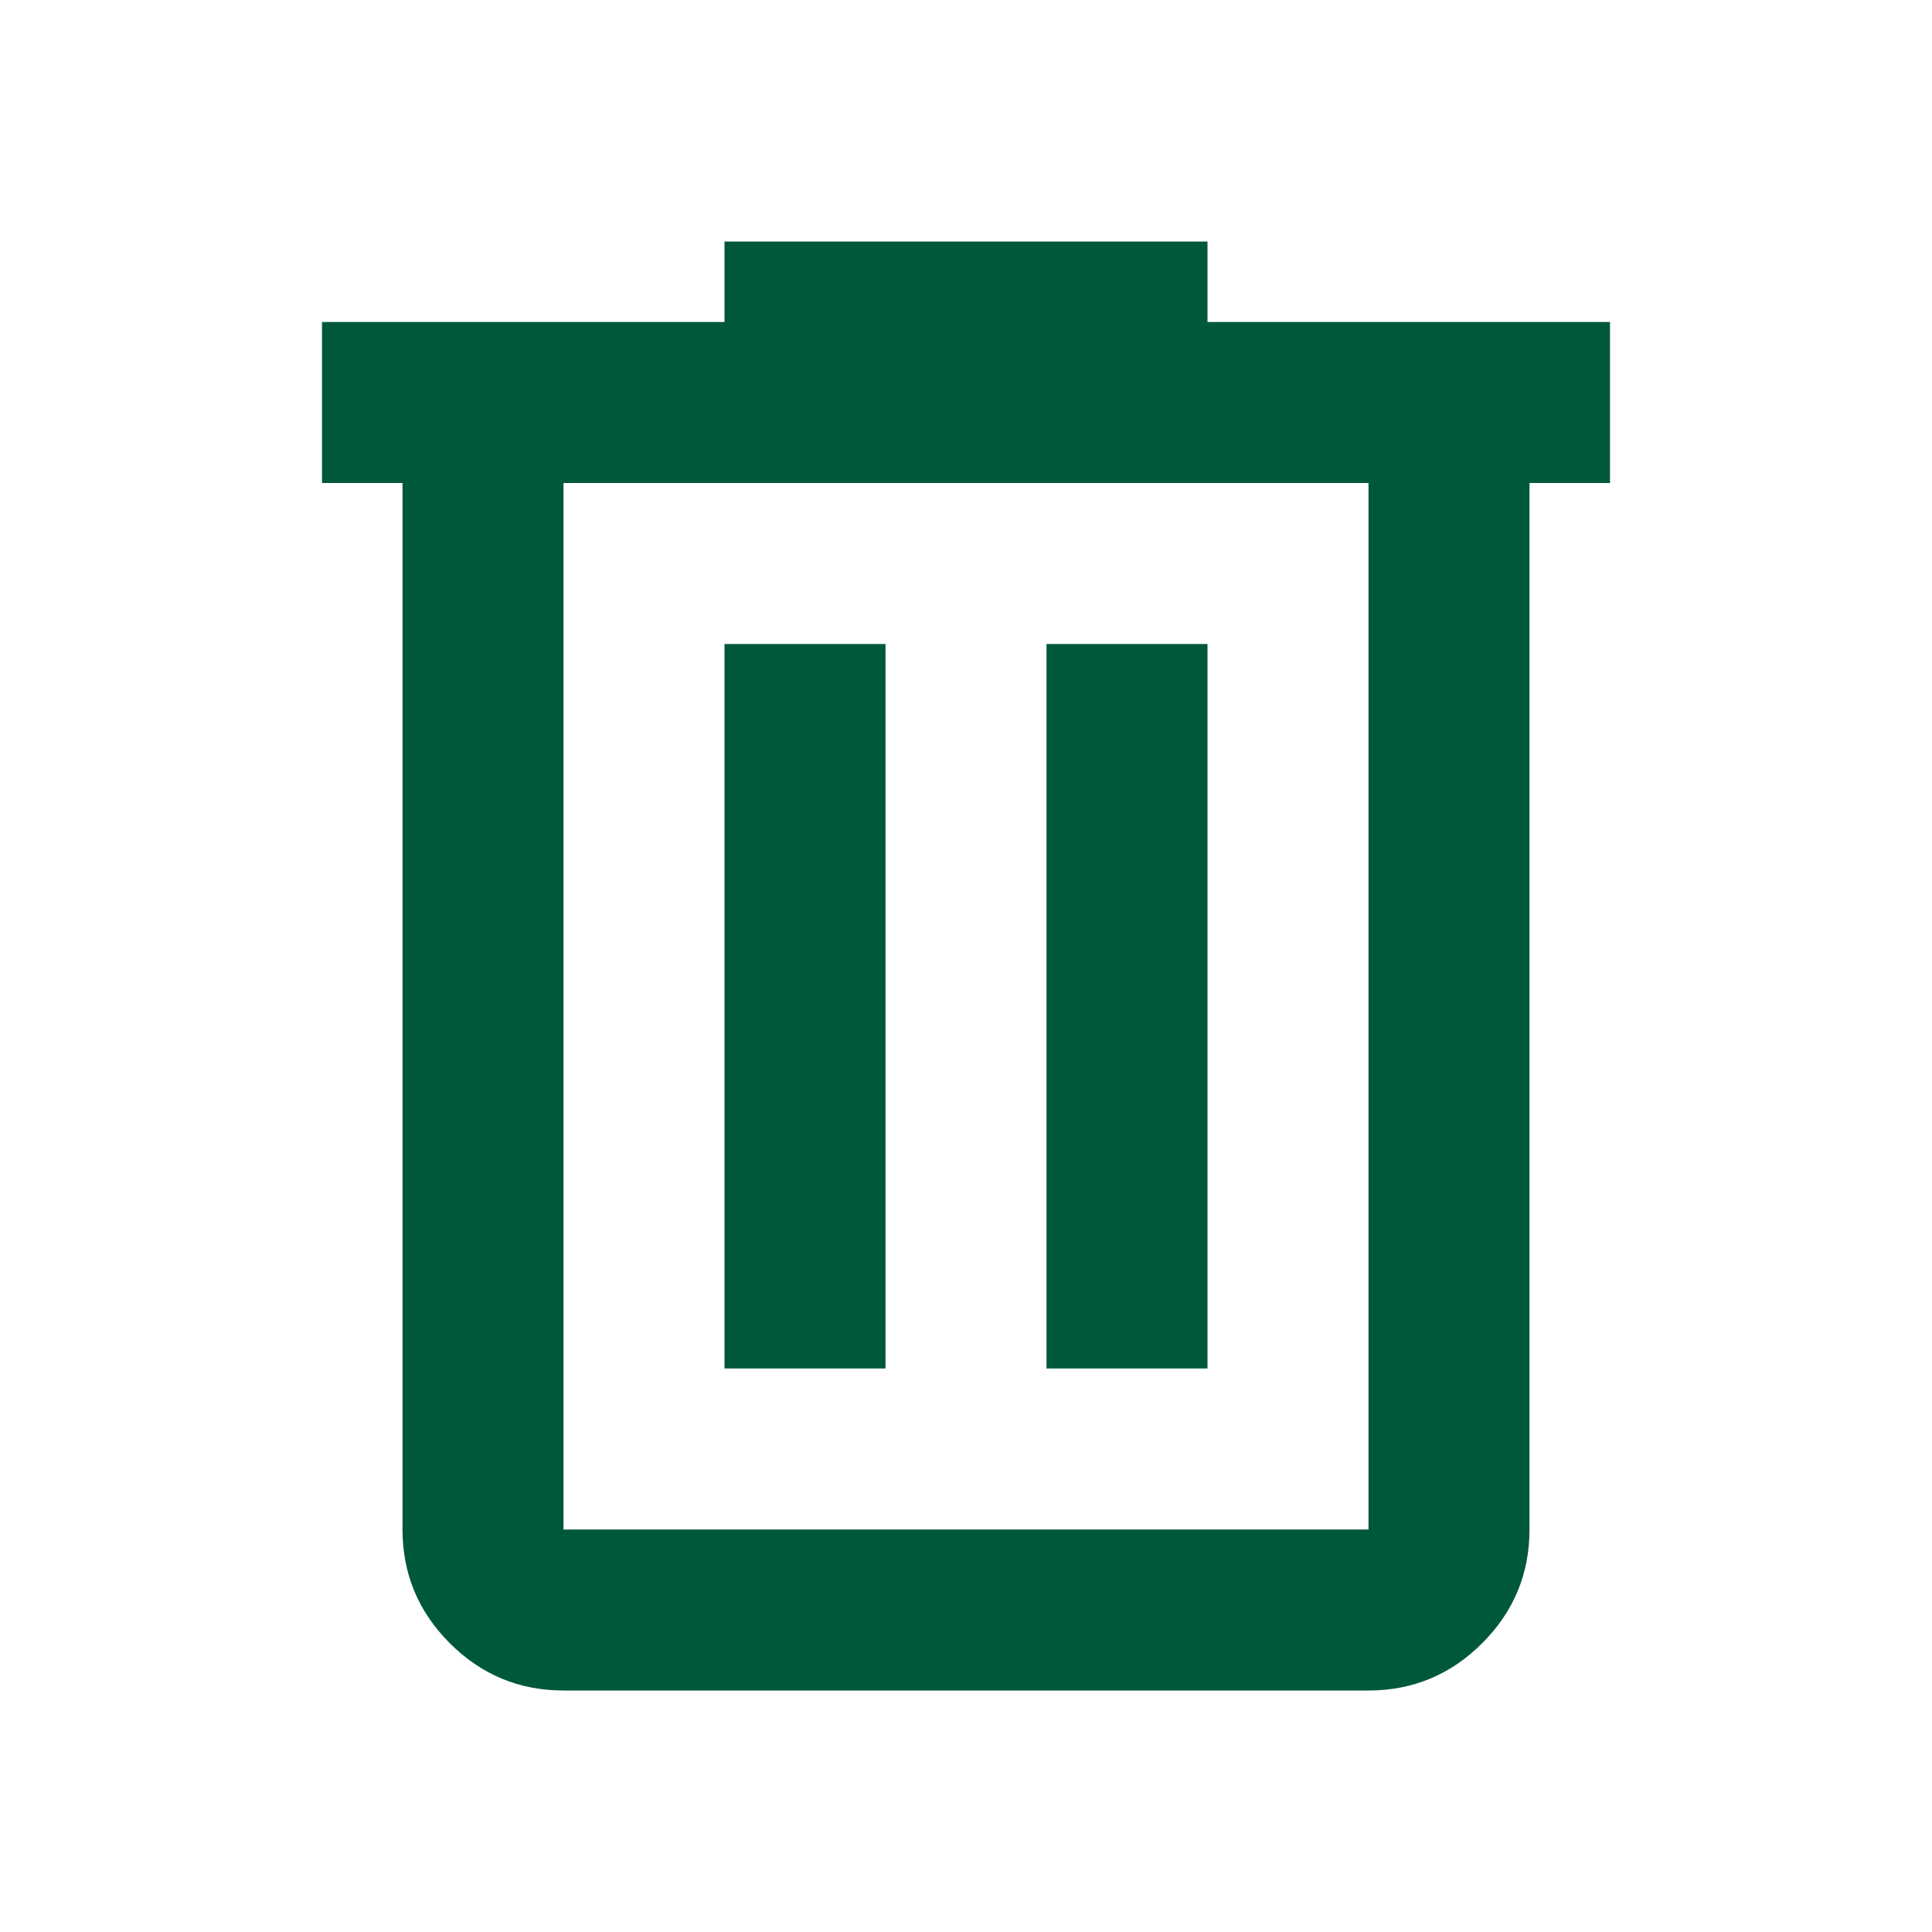
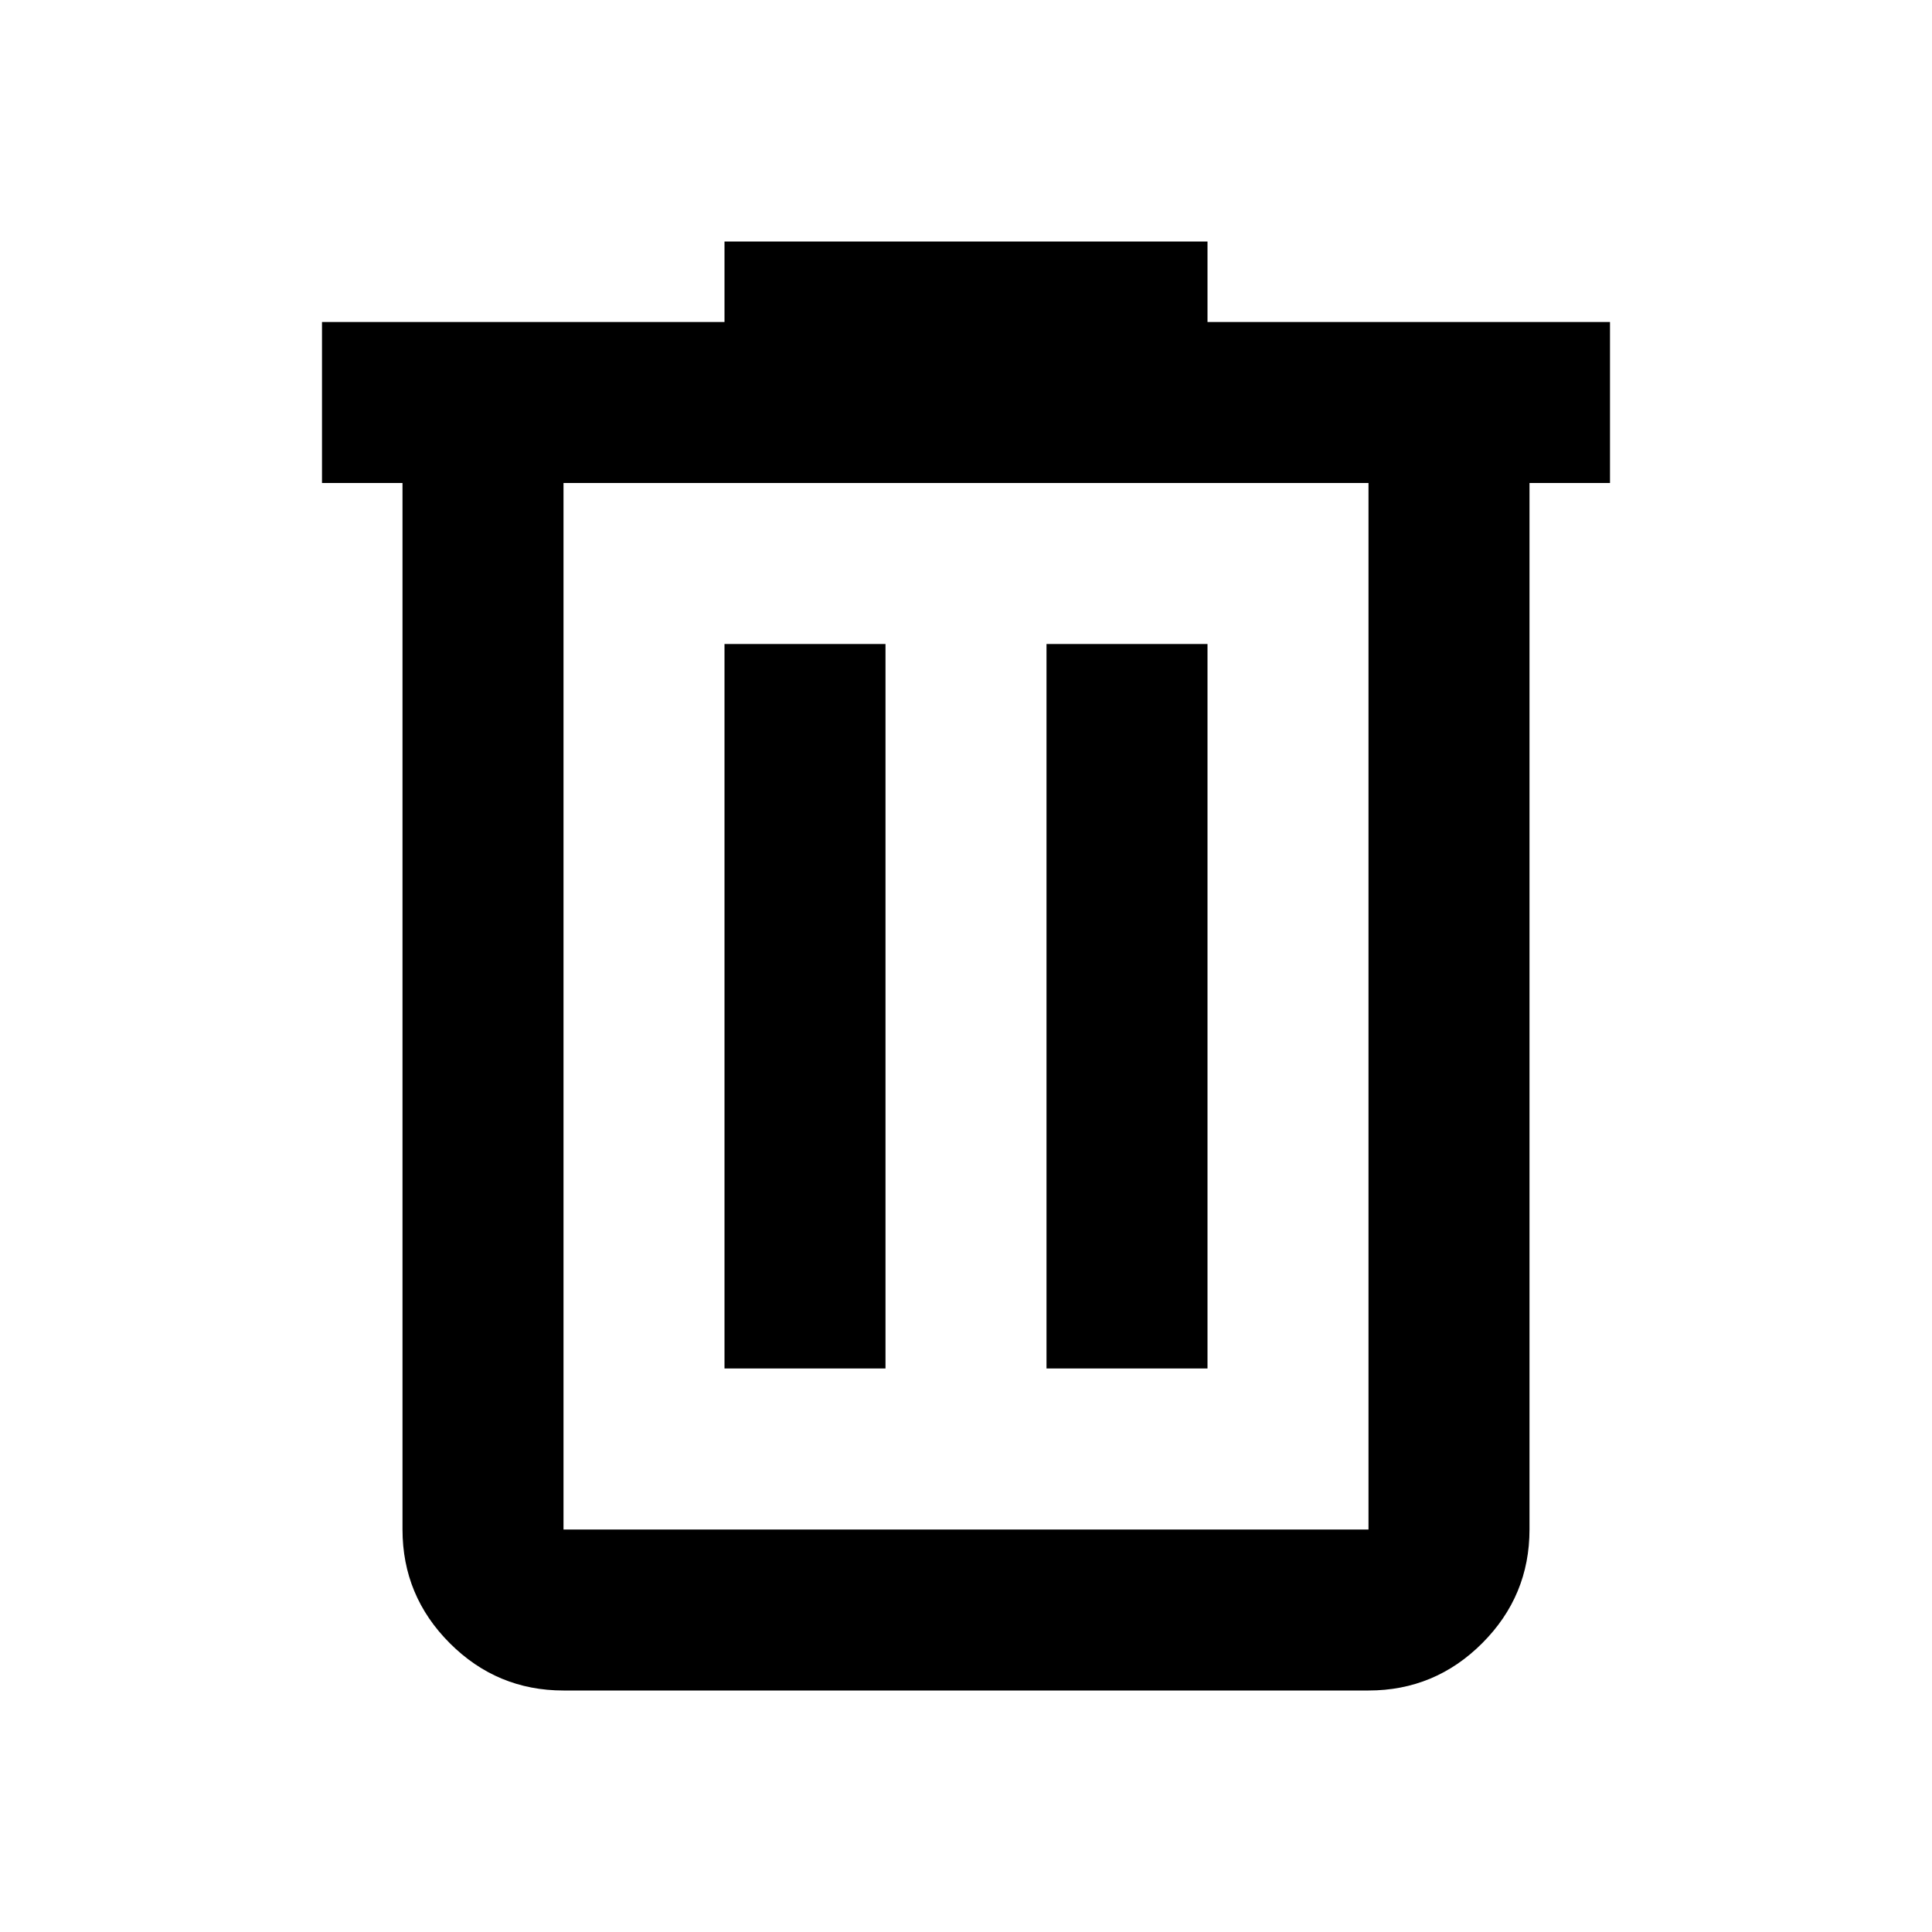
- <svg xmlns="http://www.w3.org/2000/svg" class="delete-svg" height="24px" viewBox="0 -960 960 960" fill="#00583a" width="24px">
+ <svg xmlns="http://www.w3.org/2000/svg" height="24px" viewBox="0 -960 960 960" fill="black" width="24px">
  <path d="M280-120q-33 0-56.5-23.5T200-200v-520h-40v-80h200v-40h240v40h200v80h-40v520q0 33-23.5 56.5T680-120H280Zm400-600H280v520h400v-520ZM360-280h80v-360h-80v360Zm160 0h80v-360h-80v360ZM280-720v520-520Z" />
</svg>
